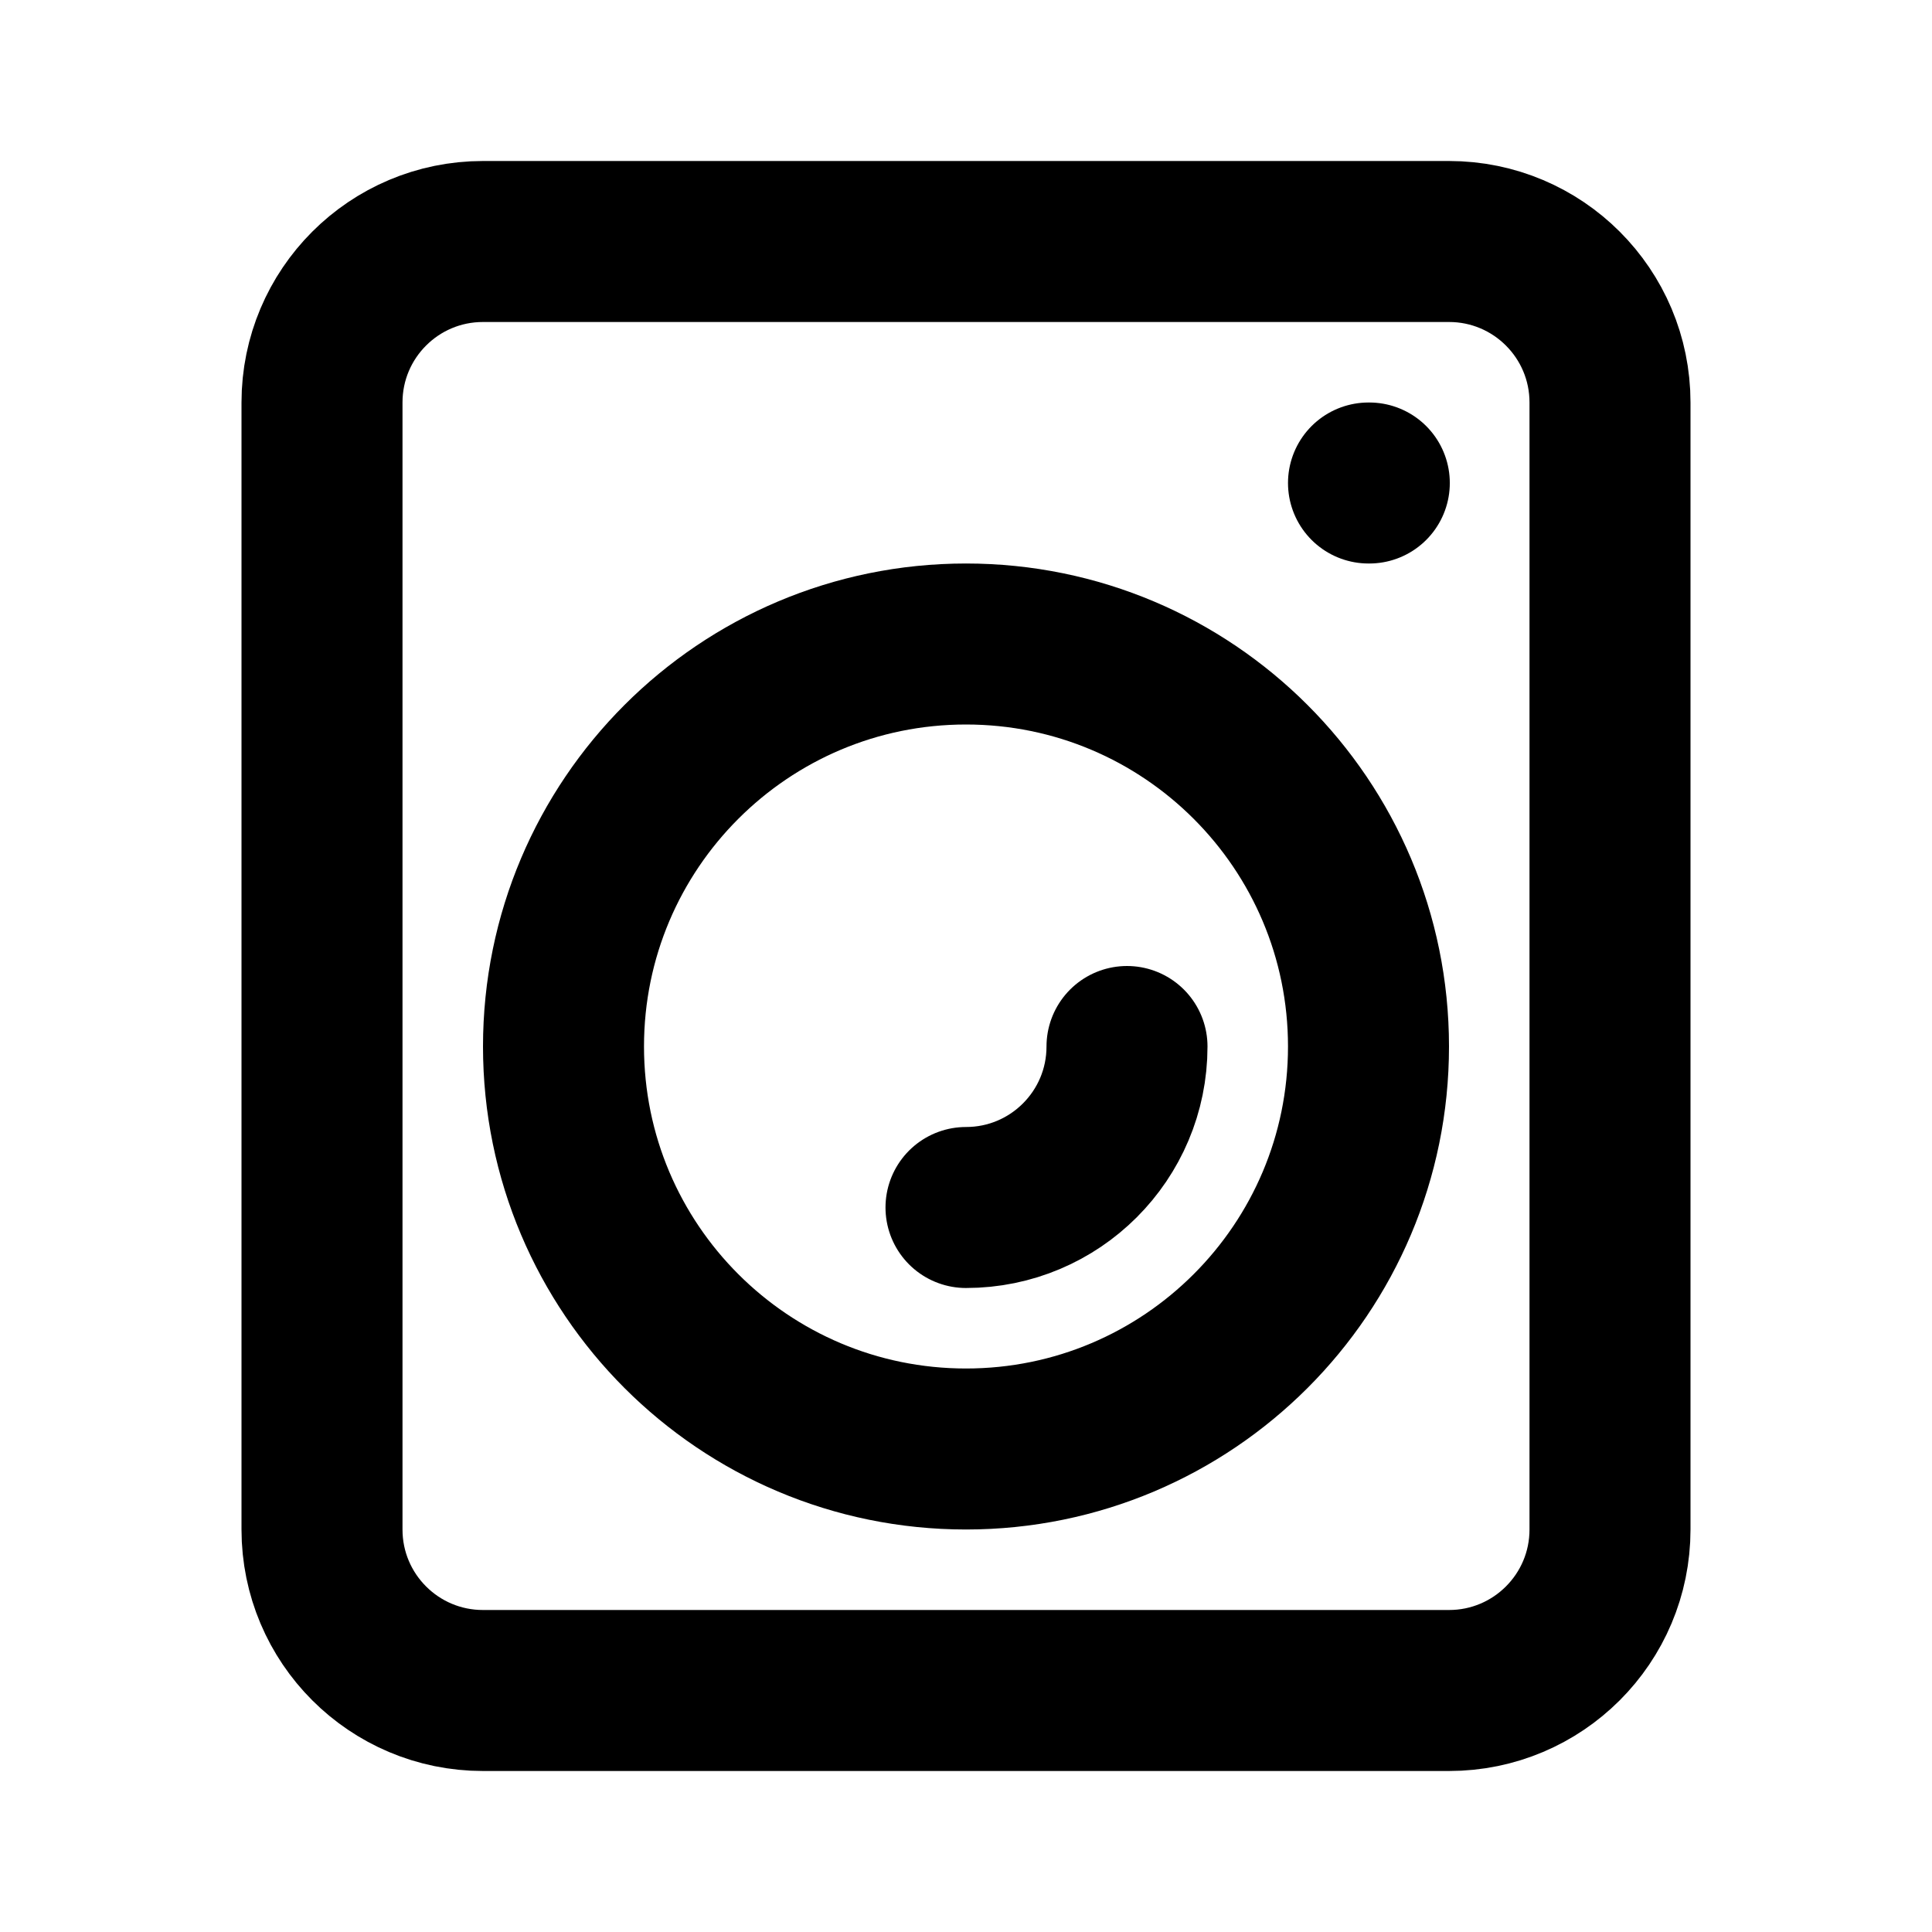
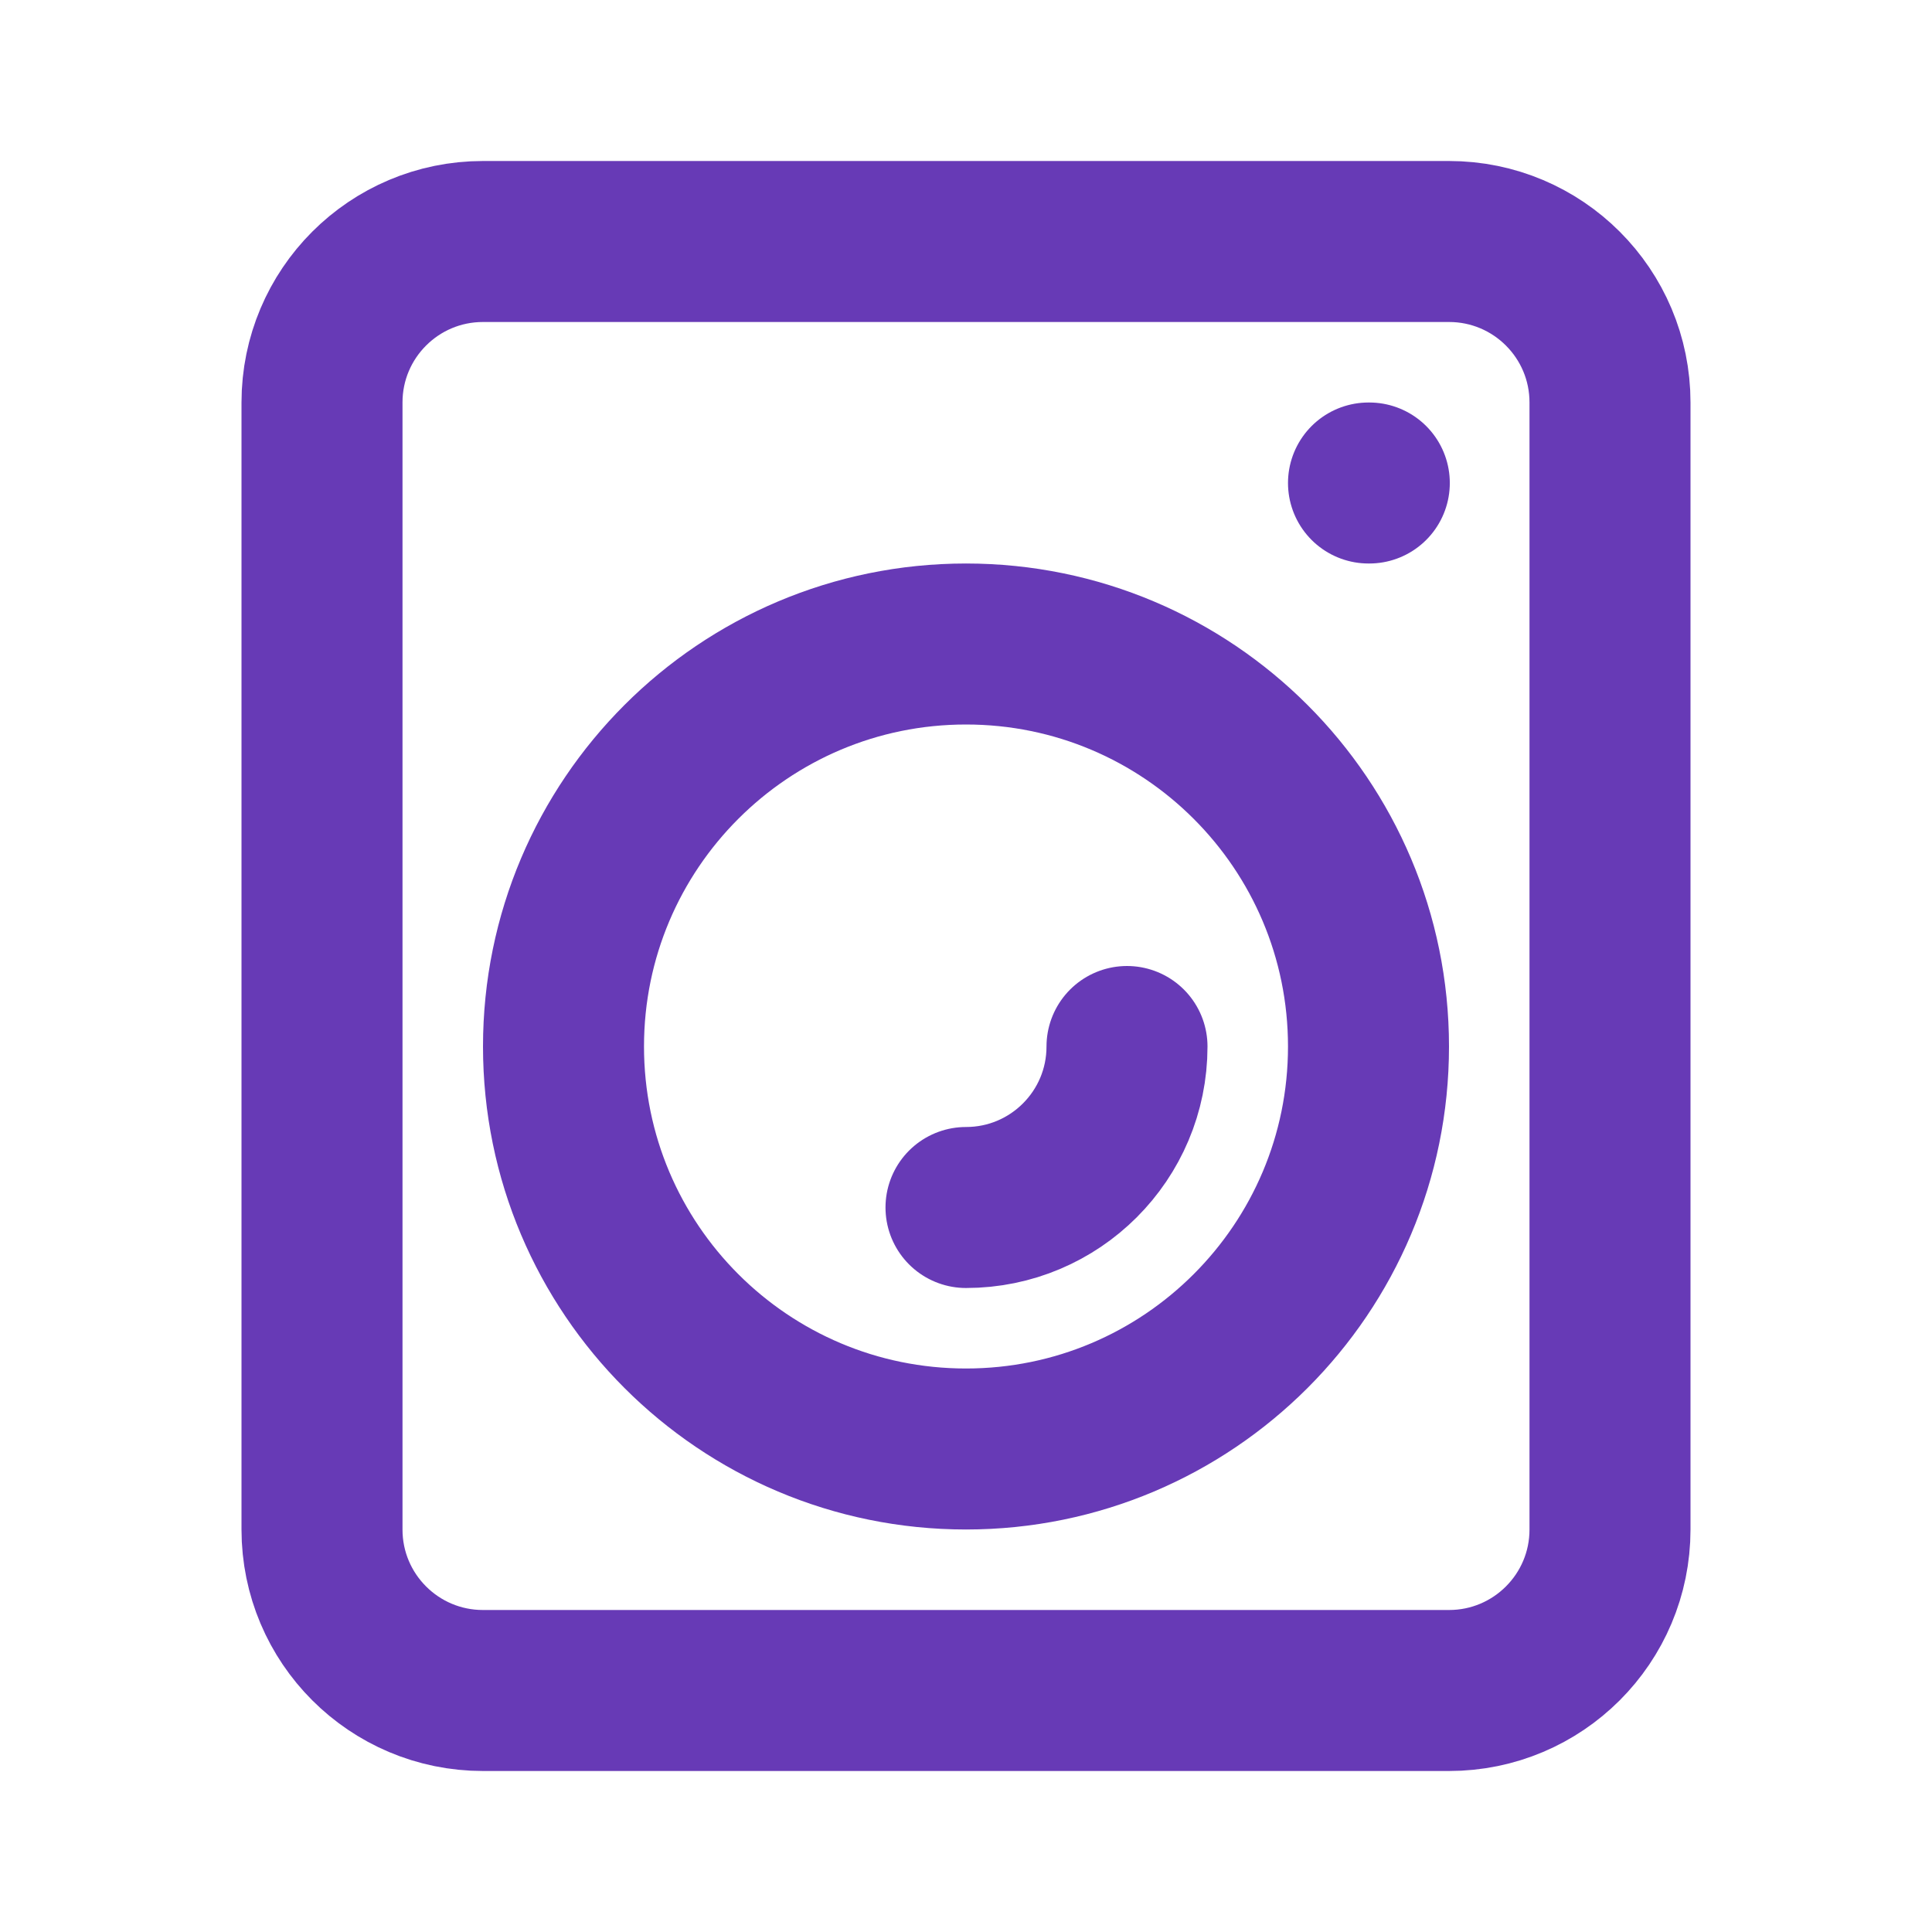
<svg xmlns="http://www.w3.org/2000/svg" width="800px" height="800px" viewBox="0 0 24 24" fill="none">
-   <path d="M14 13C14 14.105 13.105 15 12 15M17 6H17.01M17 13C17 15.761 14.761 18 12 18C9.239 18 7 15.761 7 13C7 10.239 9.239 8 12 8C14.761 8 17 10.239 17 13ZM6 21H18C19.105 21 20 20.105 20 19V5C20 3.895 19.105 3 18 3H6C4.895 3 4 3.895 4 5V19C4 20.105 4.895 21 6 21Z" stroke="#000000" stroke-width="2" stroke-linecap="round" stroke-linejoin="round" />
+   <path d="M14 13C14 14.105 13.105 15 12 15M17 6H17.01M17 13C17 15.761 14.761 18 12 18C9.239 18 7 15.761 7 13C7 10.239 9.239 8 12 8C14.761 8 17 10.239 17 13ZM6 21H18C19.105 21 20 20.105 20 19V5C20 3.895 19.105 3 18 3H6C4.895 3 4 3.895 4 5V19C4 20.105 4.895 21 6 21Z" stroke="#673ab6" stroke-width="2" stroke-linecap="round" stroke-linejoin="round" />
</svg>
